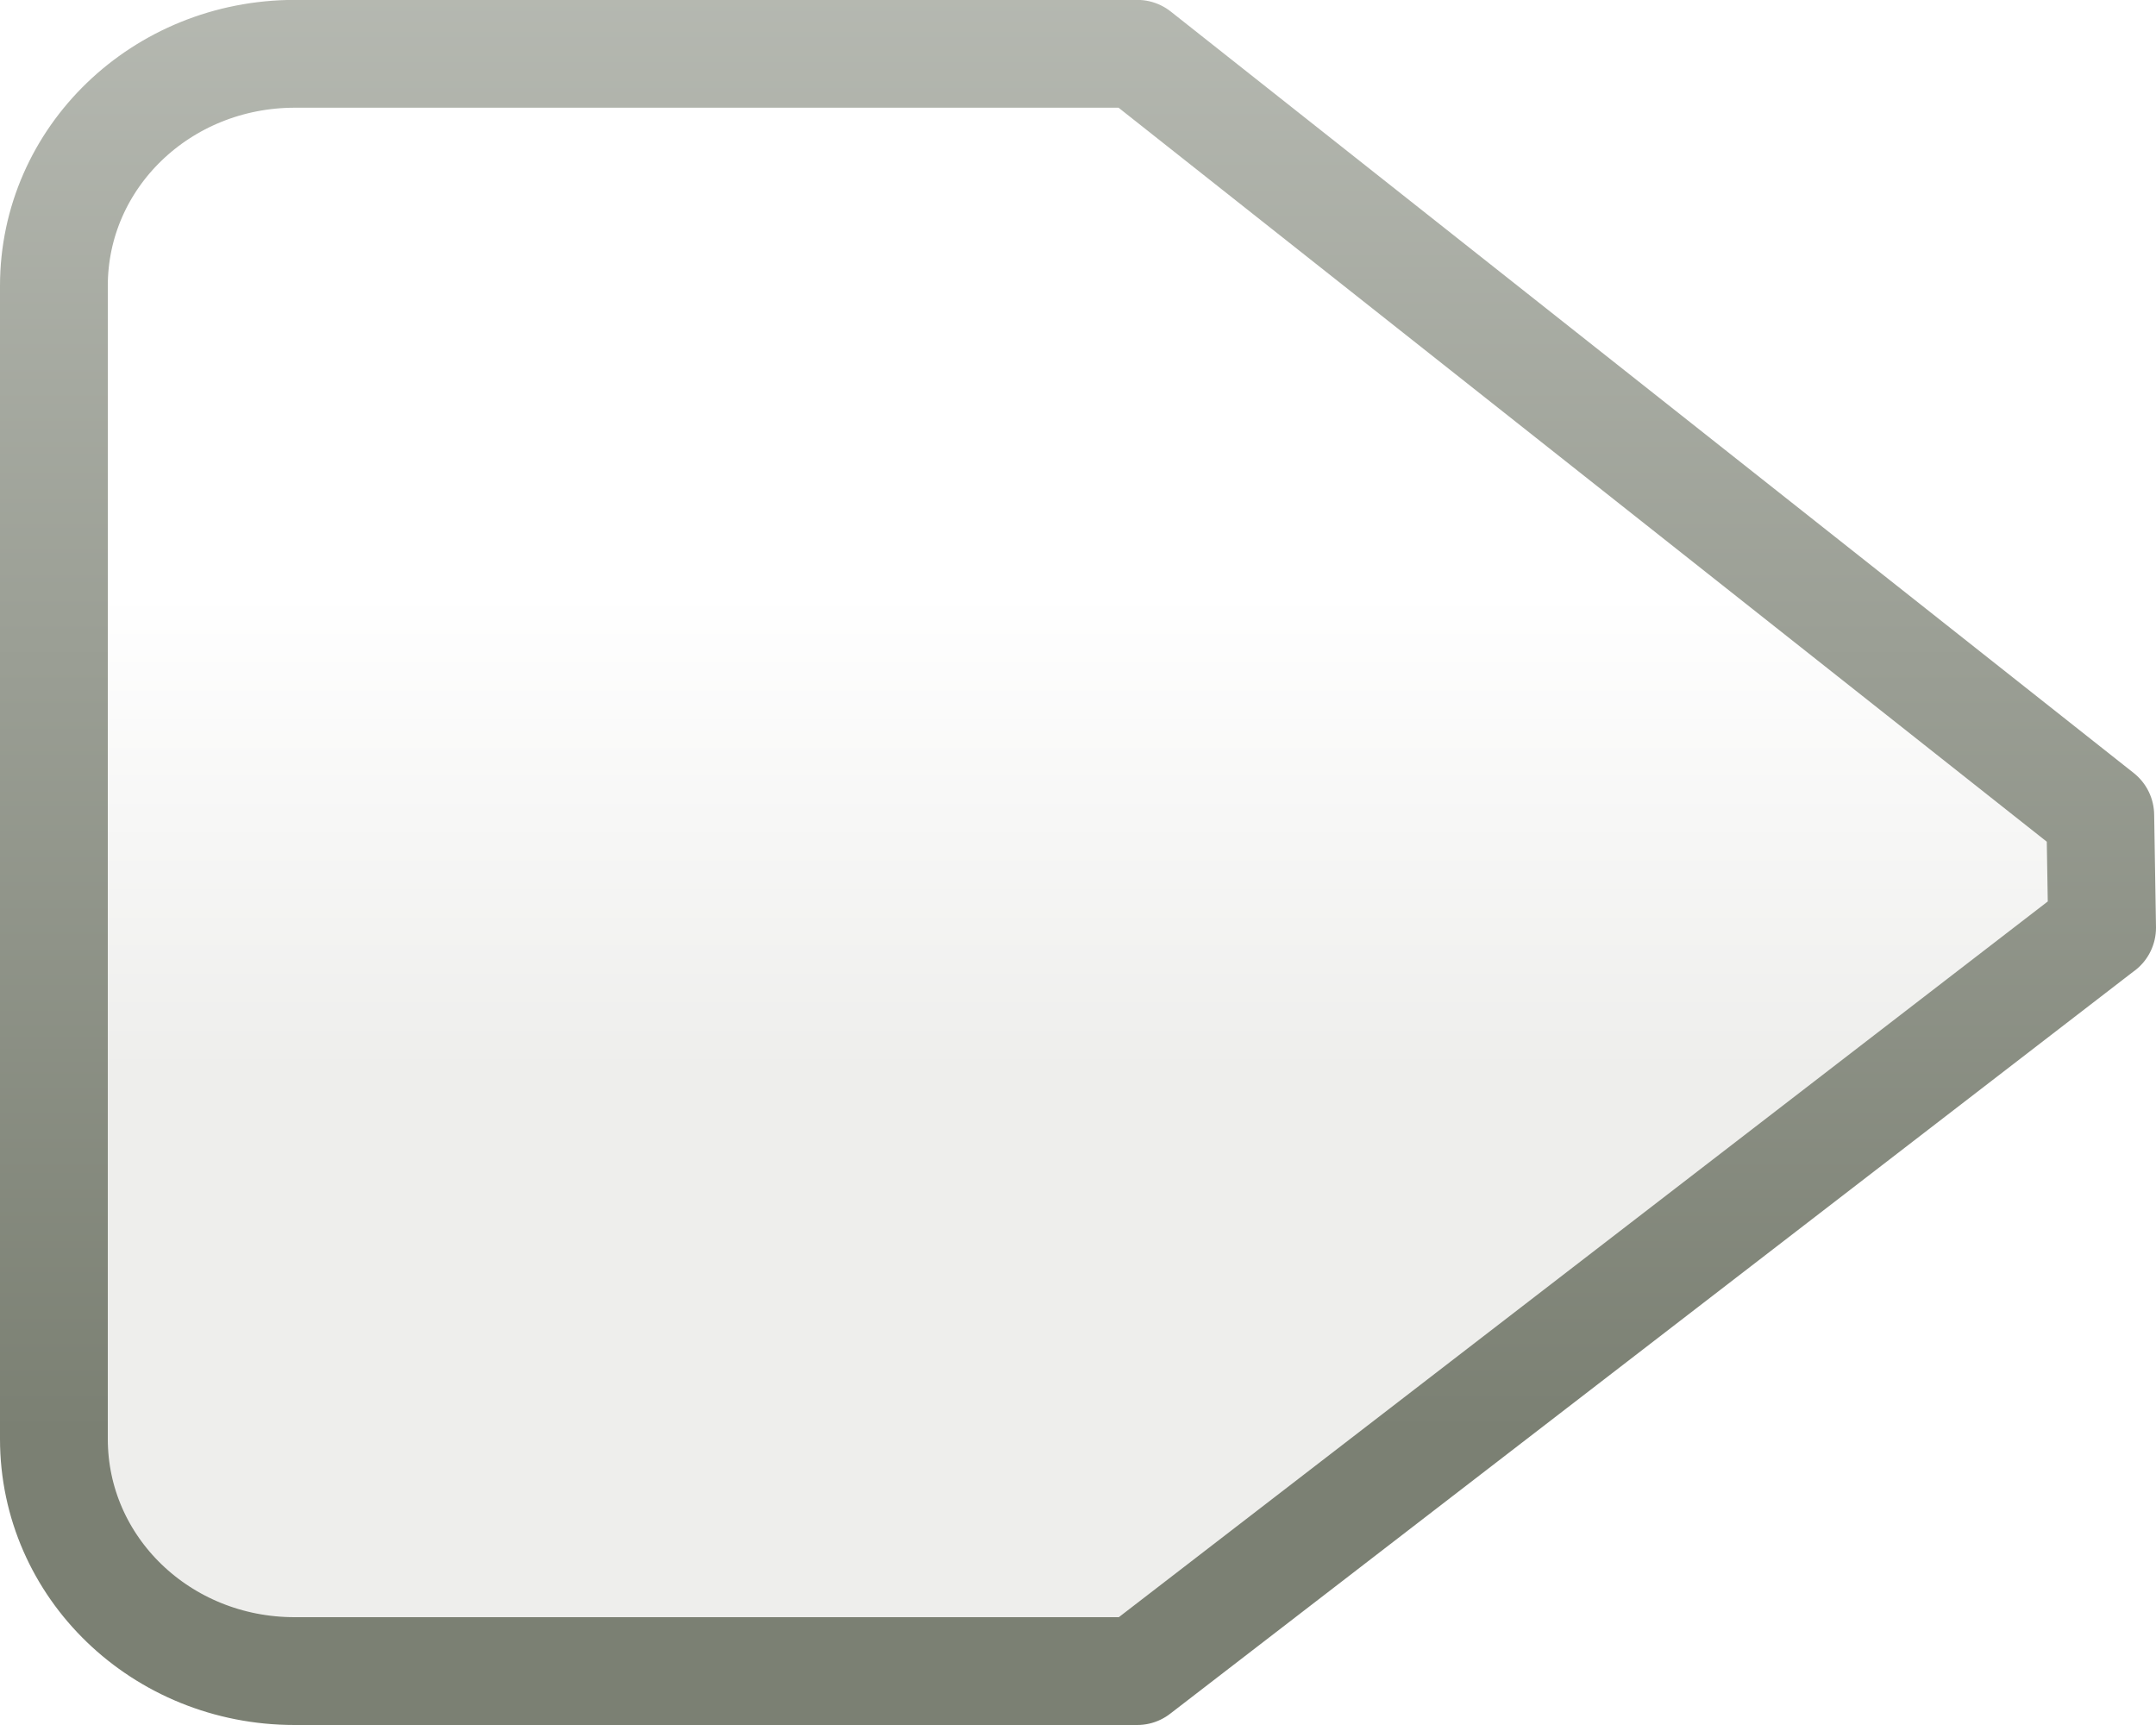
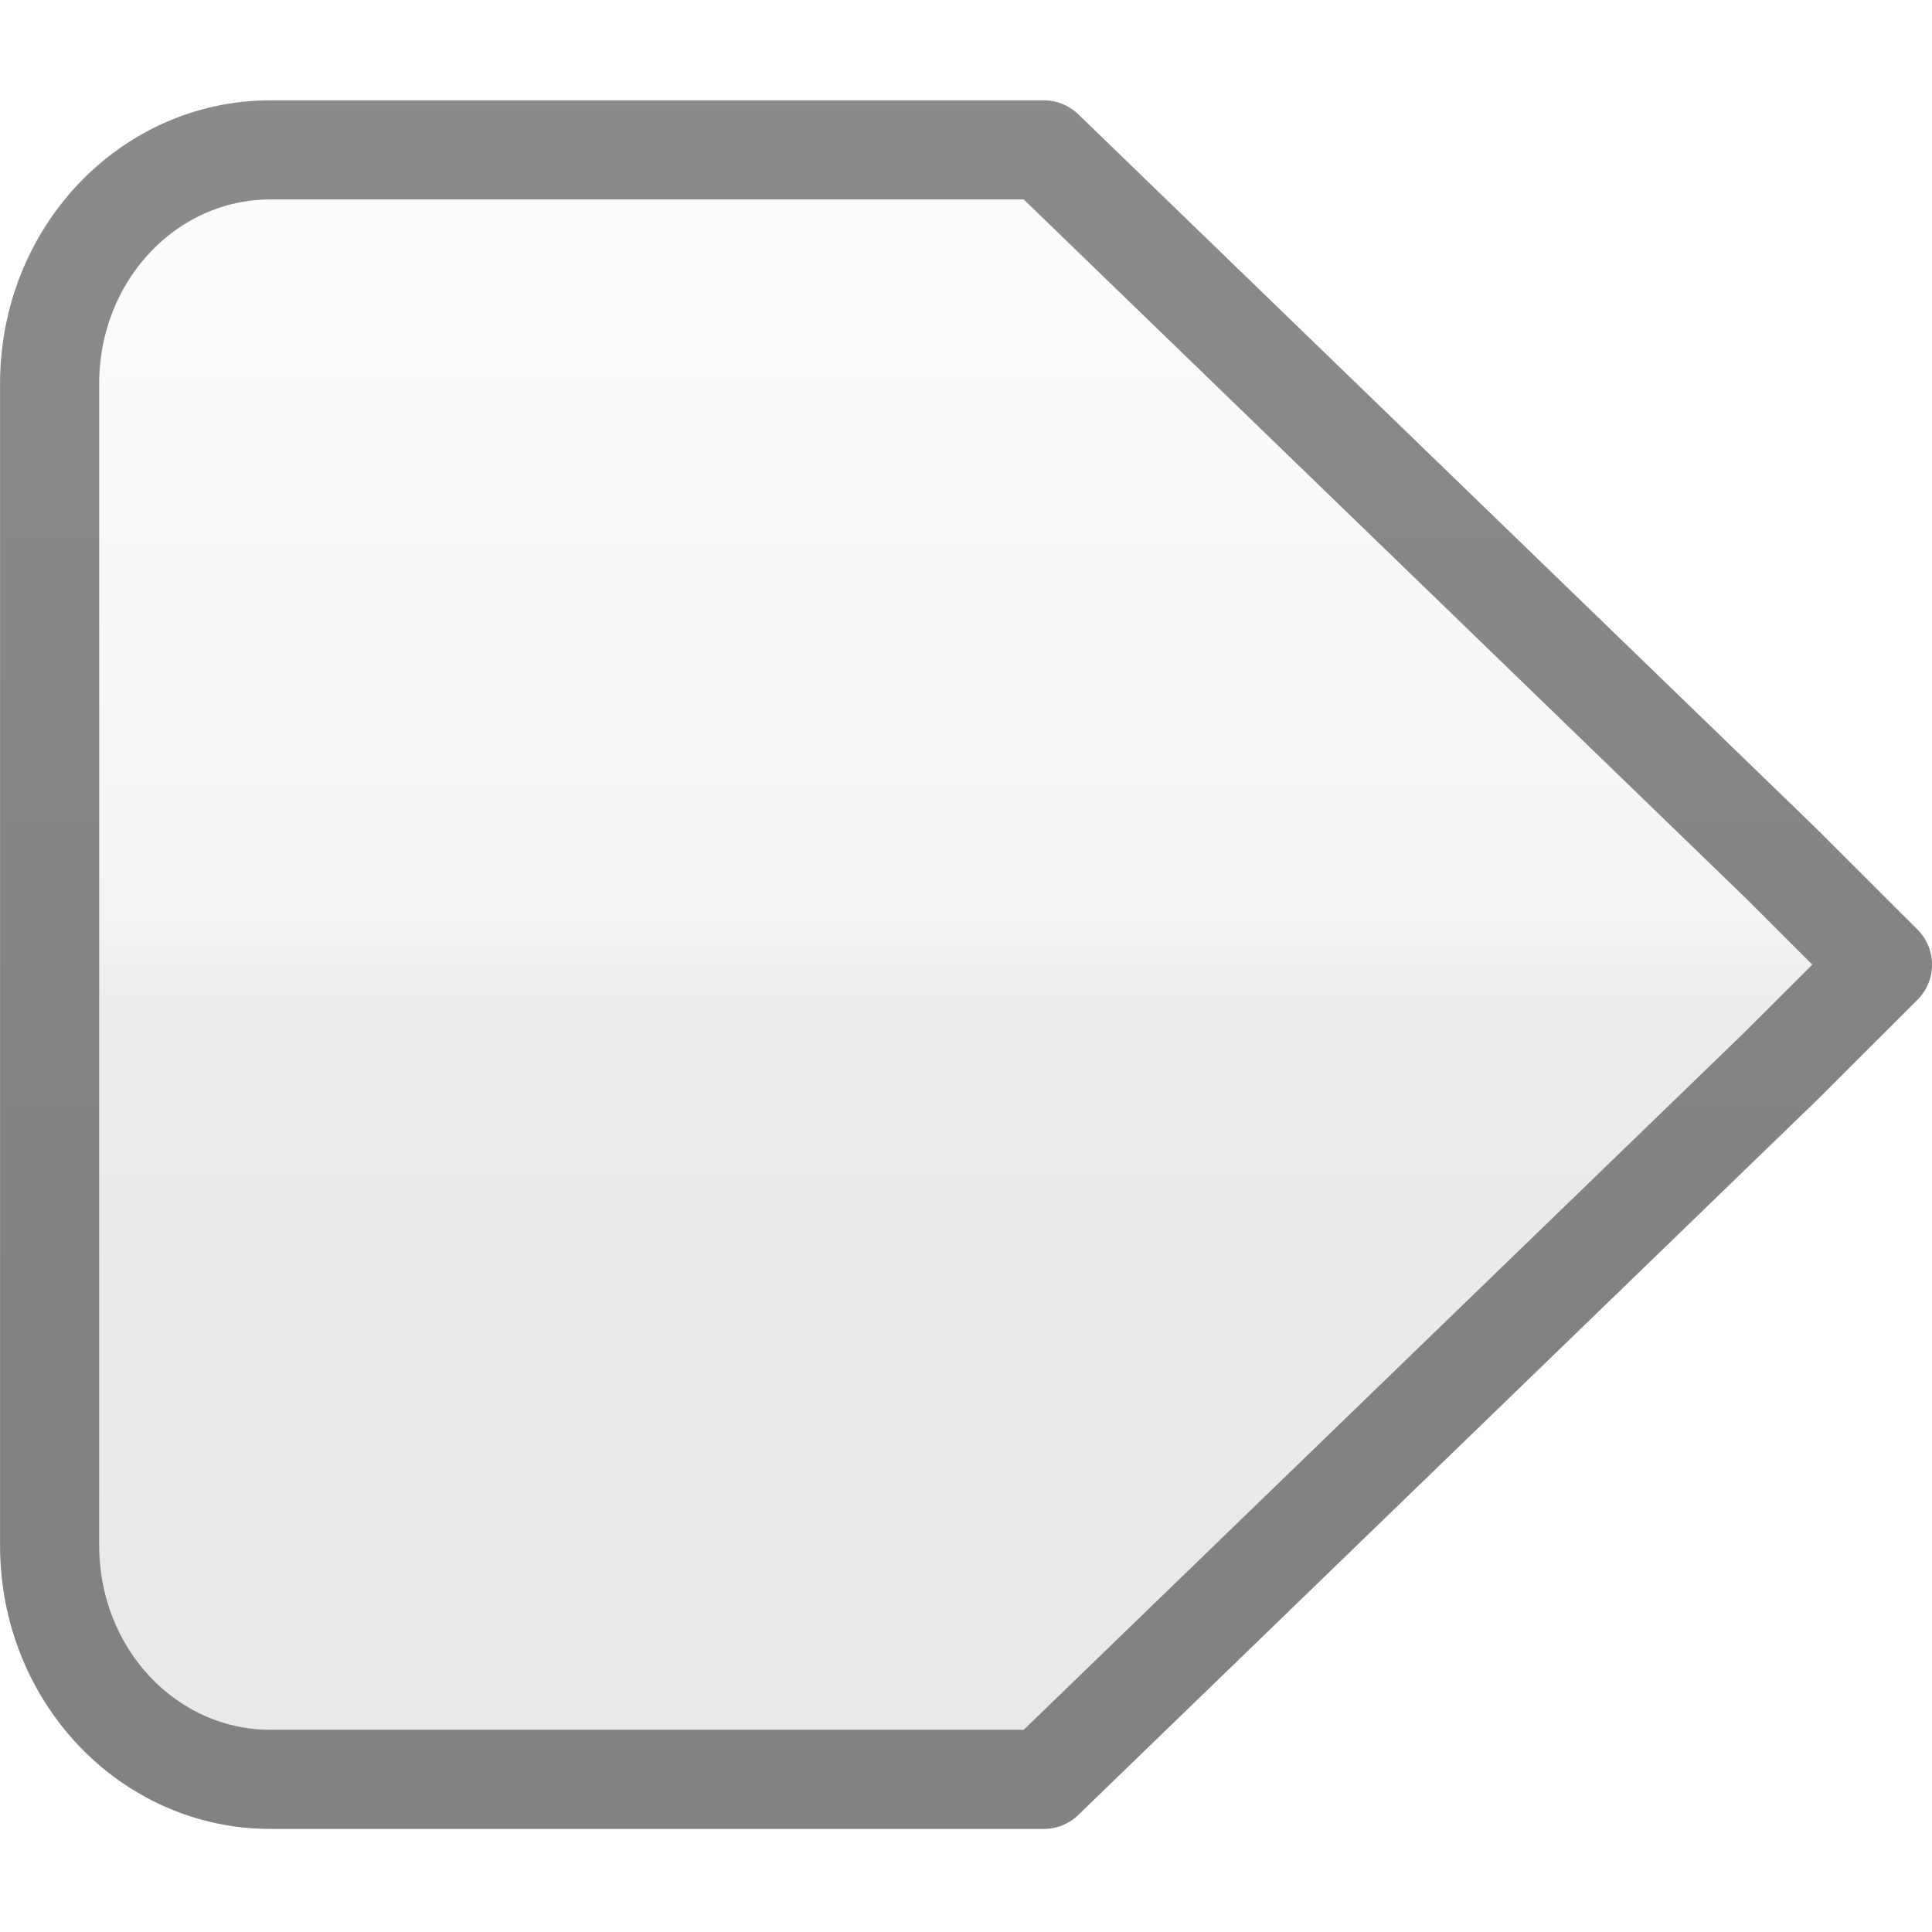
- <svg xmlns="http://www.w3.org/2000/svg" xmlns:xlink="http://www.w3.org/1999/xlink" width="20" height="16" id="svg5435" version="1.1">
+ <svg xmlns="http://www.w3.org/2000/svg" xmlns:xlink="http://www.w3.org/1999/xlink" id="svg5435" height="19" width="19" version="1.1">
  <defs id="defs5437">
-     <linearGradient xlink:href="#linearGradient4714" id="linearGradient6699" gradientUnits="userSpaceOnUse" gradientTransform="translate(924,32)" x1="58.159" y1="238.524" x2="58.159" y2="232.577" />
-     <linearGradient id="linearGradient4714">
-       <stop style="stop-color:#eeeeec;stop-opacity:1;" offset="0" id="stop4716" />
-       <stop style="stop-color:#ffffff;stop-opacity:1" offset="1" id="stop4718" />
+     <linearGradient x1="58.909" x2="58.909" gradientTransform="matrix(-1.0762,0,0,-1.1166,68.706,279.43)" y1="230.59" gradientUnits="userSpaceOnUse" y2="234.59" id="linearGradient3769">
+       <stop offset="0" style="stop-color:#e8e8e8;stop-opacity:1;" id="stop3771" />
+       <stop id="stop3773" style="stop-color:#ebebeb;stop-opacity:1;" offset="0.488" />
+       <stop id="stop3775" style="stop-color:#f4f4f4;stop-opacity:1;" offset="0.539" />
+       <stop offset="1" style="stop-color:#ffffff;stop-opacity:1;" id="stop3777" />
    </linearGradient>
-     <linearGradient xlink:href="#linearGradient4722-3" id="linearGradient6701" gradientUnits="userSpaceOnUse" gradientTransform="translate(924,33)" x1="55.625" y1="225.28" x2="55.625" y2="239.234" />
-     <linearGradient id="linearGradient4722-3">
-       <stop style="stop-color:#babdb6;stop-opacity:1;" offset="0" id="stop4724-6" />
-       <stop style="stop-color:#7b8073;stop-opacity:1" offset="1" id="stop4726-6" />
+     <linearGradient id="linearGradient5845" y2="234.59" gradientUnits="userSpaceOnUse" y1="230.59" gradientTransform="matrix(-1.0762,0,0,-1.1166,68.706,279.43)" x2="58.909" x1="58.909">
+       <stop id="stop4716-9" style="stop-color:#e7e7e7;stop-opacity:1;" offset="0" />
+       <stop offset="0.25" style="stop-color:#f1f1f1;stop-opacity:1;" id="stop3767" />
+       <stop offset="0.5" style="stop-color:#fbfbfb;stop-opacity:1;" id="stop3765" />
+       <stop id="stop4718-6" style="stop-color:#fff" offset="1" />
    </linearGradient>
-     <linearGradient y2="232.577" x2="58.159" y1="238.524" x1="58.159" gradientTransform="matrix(1.071429,0,0,0.9492585,-52.53572,-199.039)" gradientUnits="userSpaceOnUse" id="linearGradient5431" xlink:href="#linearGradient4714" />
-     <linearGradient y2="239.234" x2="55.625" y1="225.28" x1="55.625" gradientTransform="matrix(1.071429,0,0,0.9492585,-52.53572,-198.0897)" gradientUnits="userSpaceOnUse" id="linearGradient5433" xlink:href="#linearGradient4722-3" />
-     <linearGradient y2="234.585" x2="58.909" y1="230.585" x1="58.909" gradientTransform="matrix(-1.076233,0,0,-1.116621,68.70628,279.4279)" gradientUnits="userSpaceOnUse" id="linearGradient5845" xlink:href="#linearGradient4714-3" />
-     <linearGradient id="linearGradient4714-3">
-       <stop style="stop-color:#eeeeec;stop-opacity:1;" offset="0" id="stop4716-9" />
-       <stop style="stop-color:#ffffff;stop-opacity:1" offset="1" id="stop4718-6" />
+     <linearGradient id="linearGradient5847" y2="226.59" gradientUnits="userSpaceOnUse" y1="239.59" gradientTransform="matrix(-1.0762,0,0,-1.1166,68.706,278.31)" x2="56.909" x1="56.909">
+       <stop id="stop4724" style="stop-color:#8c8c8c;stop-opacity:1;" offset="0" />
+       <stop id="stop4726" style="stop-color:#828282;stop-opacity:1;" offset="1" />
    </linearGradient>
-     <linearGradient y2="226.585" x2="56.909" y1="239.585" x1="56.909" gradientTransform="matrix(-1.076233,0,0,-1.116621,68.70628,278.3113)" gradientUnits="userSpaceOnUse" id="linearGradient5847" xlink:href="#linearGradient4722" />
-     <linearGradient id="linearGradient4722">
-       <stop style="stop-color:#babdb6;stop-opacity:1;" offset="0" id="stop4724" />
-       <stop style="stop-color:#7b8073;stop-opacity:1" offset="1" id="stop4726" />
-     </linearGradient>
-     <linearGradient y2="234.585" x2="58.909" y1="230.585" x1="58.909" gradientTransform="matrix(-1.076233,0,0,-1.116621,68.70628,279.4279)" gradientUnits="userSpaceOnUse" id="linearGradient5845-6" xlink:href="#linearGradient4714-3-9" />
-     <linearGradient id="linearGradient4714-3-9">
-       <stop style="stop-color:#eeeeec;stop-opacity:1;" offset="0" id="stop4716-9-7" />
-       <stop style="stop-color:#ffffff;stop-opacity:1" offset="1" id="stop4718-6-5" />
-     </linearGradient>
-     <linearGradient y2="226.585" x2="56.909" y1="239.585" x1="56.909" gradientTransform="matrix(-1.076233,0,0,-1.116621,68.70628,278.3113)" gradientUnits="userSpaceOnUse" id="linearGradient5847-8" xlink:href="#linearGradient4722-2" />
-     <linearGradient id="linearGradient4722-2">
-       <stop style="stop-color:#babdb6;stop-opacity:1;" offset="0" id="stop4724-8" />
-       <stop style="stop-color:#7b8073;stop-opacity:1" offset="1" id="stop4726-8" />
-     </linearGradient>
-     <linearGradient y2="234.585" x2="58.909" y1="230.585" x1="58.909" gradientTransform="matrix(-1.076233,0,0,-1.116621,68.70628,283.4279)" gradientUnits="userSpaceOnUse" id="linearGradient6797" xlink:href="#linearGradient4714-3-9" />
-     <linearGradient y2="226.585" x2="56.909" y1="239.585" x1="56.909" gradientTransform="matrix(-1.076233,0,0,-1.116621,68.70628,282.3113)" gradientUnits="userSpaceOnUse" id="linearGradient6799" xlink:href="#linearGradient4722-2" />
+     <linearGradient xlink:href="#linearGradient3769" id="linearGradient2993" gradientUnits="userSpaceOnUse" gradientTransform="matrix(0,1.14979,-1.086335,0,260.1833,-55.36949)" x1="65.129" y1="232.141" x2="48.156" y2="232.141" />
+     <linearGradient xlink:href="#linearGradient5847" id="linearGradient2995" gradientUnits="userSpaceOnUse" gradientTransform="matrix(0,1.14979,-1.086335,0,259.0937,-55.36949)" x1="47.286" y1="229.297" x2="59.463" y2="229.297" />
  </defs>
-   <g id="layer1" transform="translate(0,-16)">
-     <path style="fill:url(#linearGradient6797);fill-opacity:1;stroke:url(#linearGradient6799);stroke-width:1;stroke-linecap:round;stroke-linejoin:round;stroke-miterlimit:4;stroke-opacity:1;stroke-dasharray:none;display:inline;enable-background:new" d="m 19.5,24.605 -0.017,-1.043 -8.933,-7.063 -7.816,0 C 1.496,16.5 0.5,17.46 0.5,18.652 l 0,10.695 C 0.5,30.54 1.496,31.5 2.733,31.5 l 7.816,0 8.95,-6.895 z" id="path5960" />
-   </g>
+   <path d="m 18.513,9.487 -1.001,-1 -7.247,-7.013 -7.604,0 c -1.204,0 -2.173,1.026 -2.173,2.299 l 0,11.426 c 0,1.274 0.969,2.3 2.173,2.3 l 7.604,0 7.247,-7.013 z" style="fill:url(#linearGradient2993);stroke:url(#linearGradient2995);stroke-width:0.975;stroke-linecap:round;stroke-linejoin:round;stroke-miterlimit:4;stroke-dasharray:none;enable-background:new" id="path5960" />
</svg>
